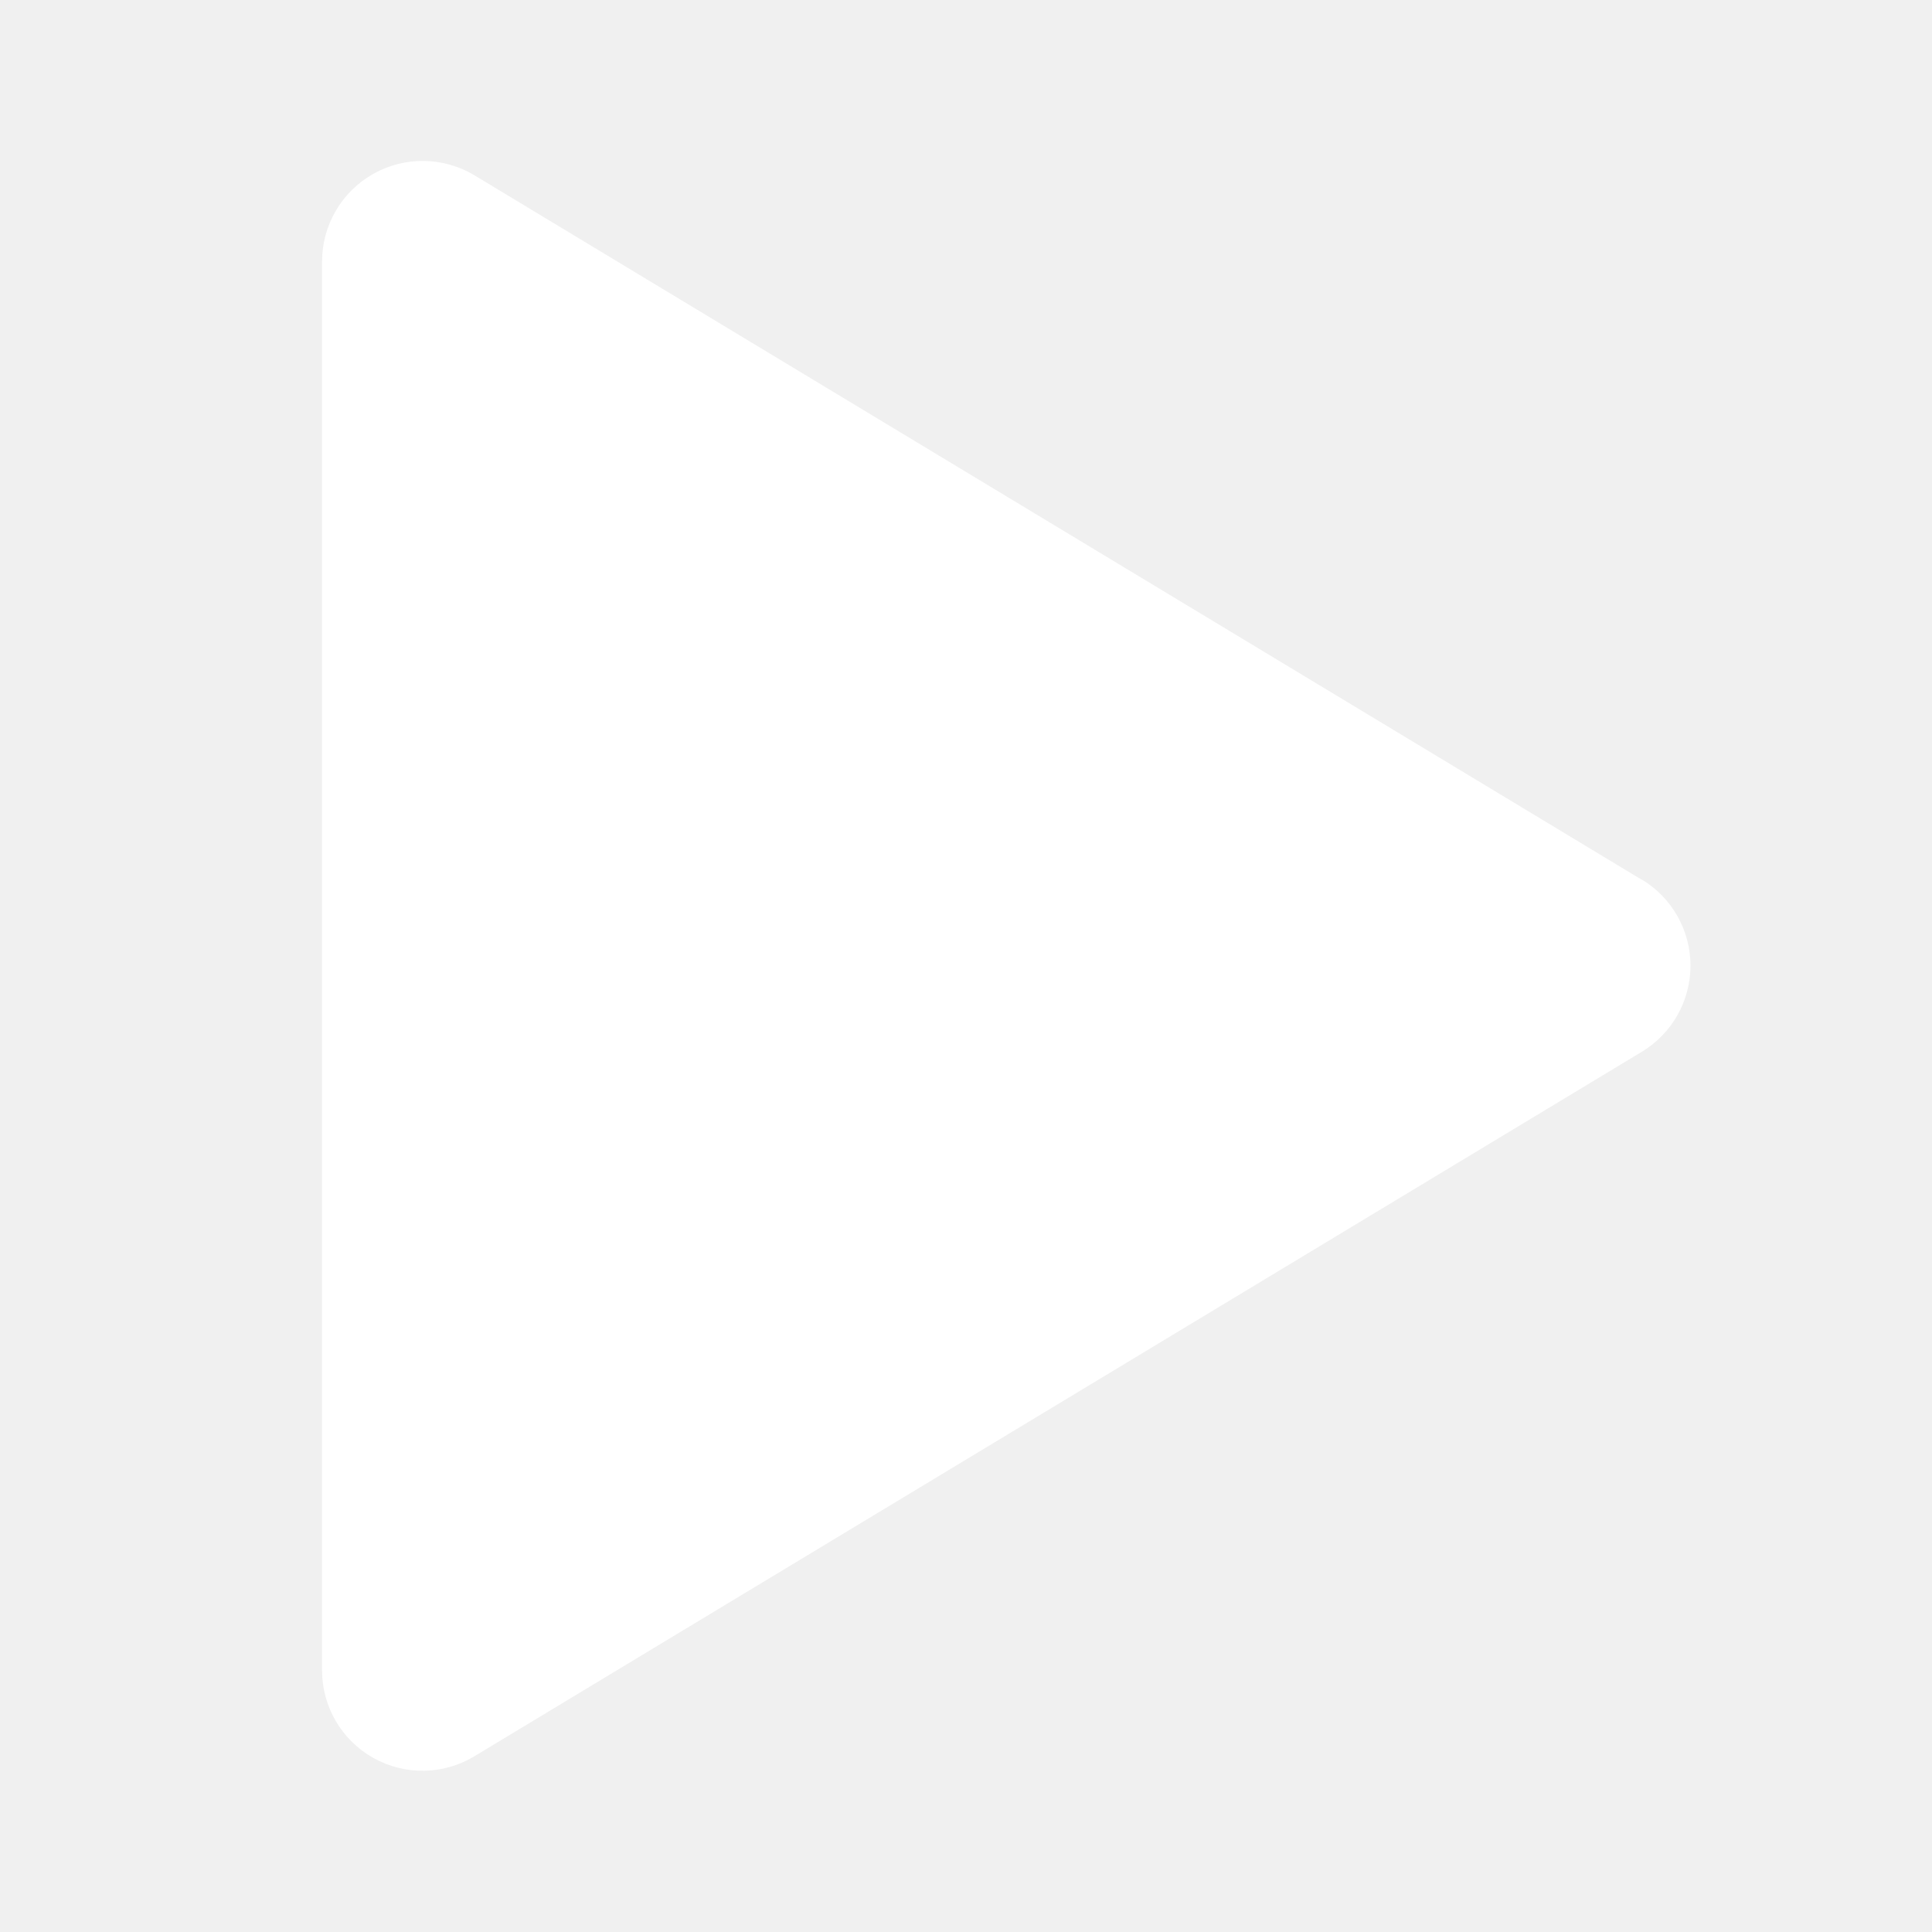
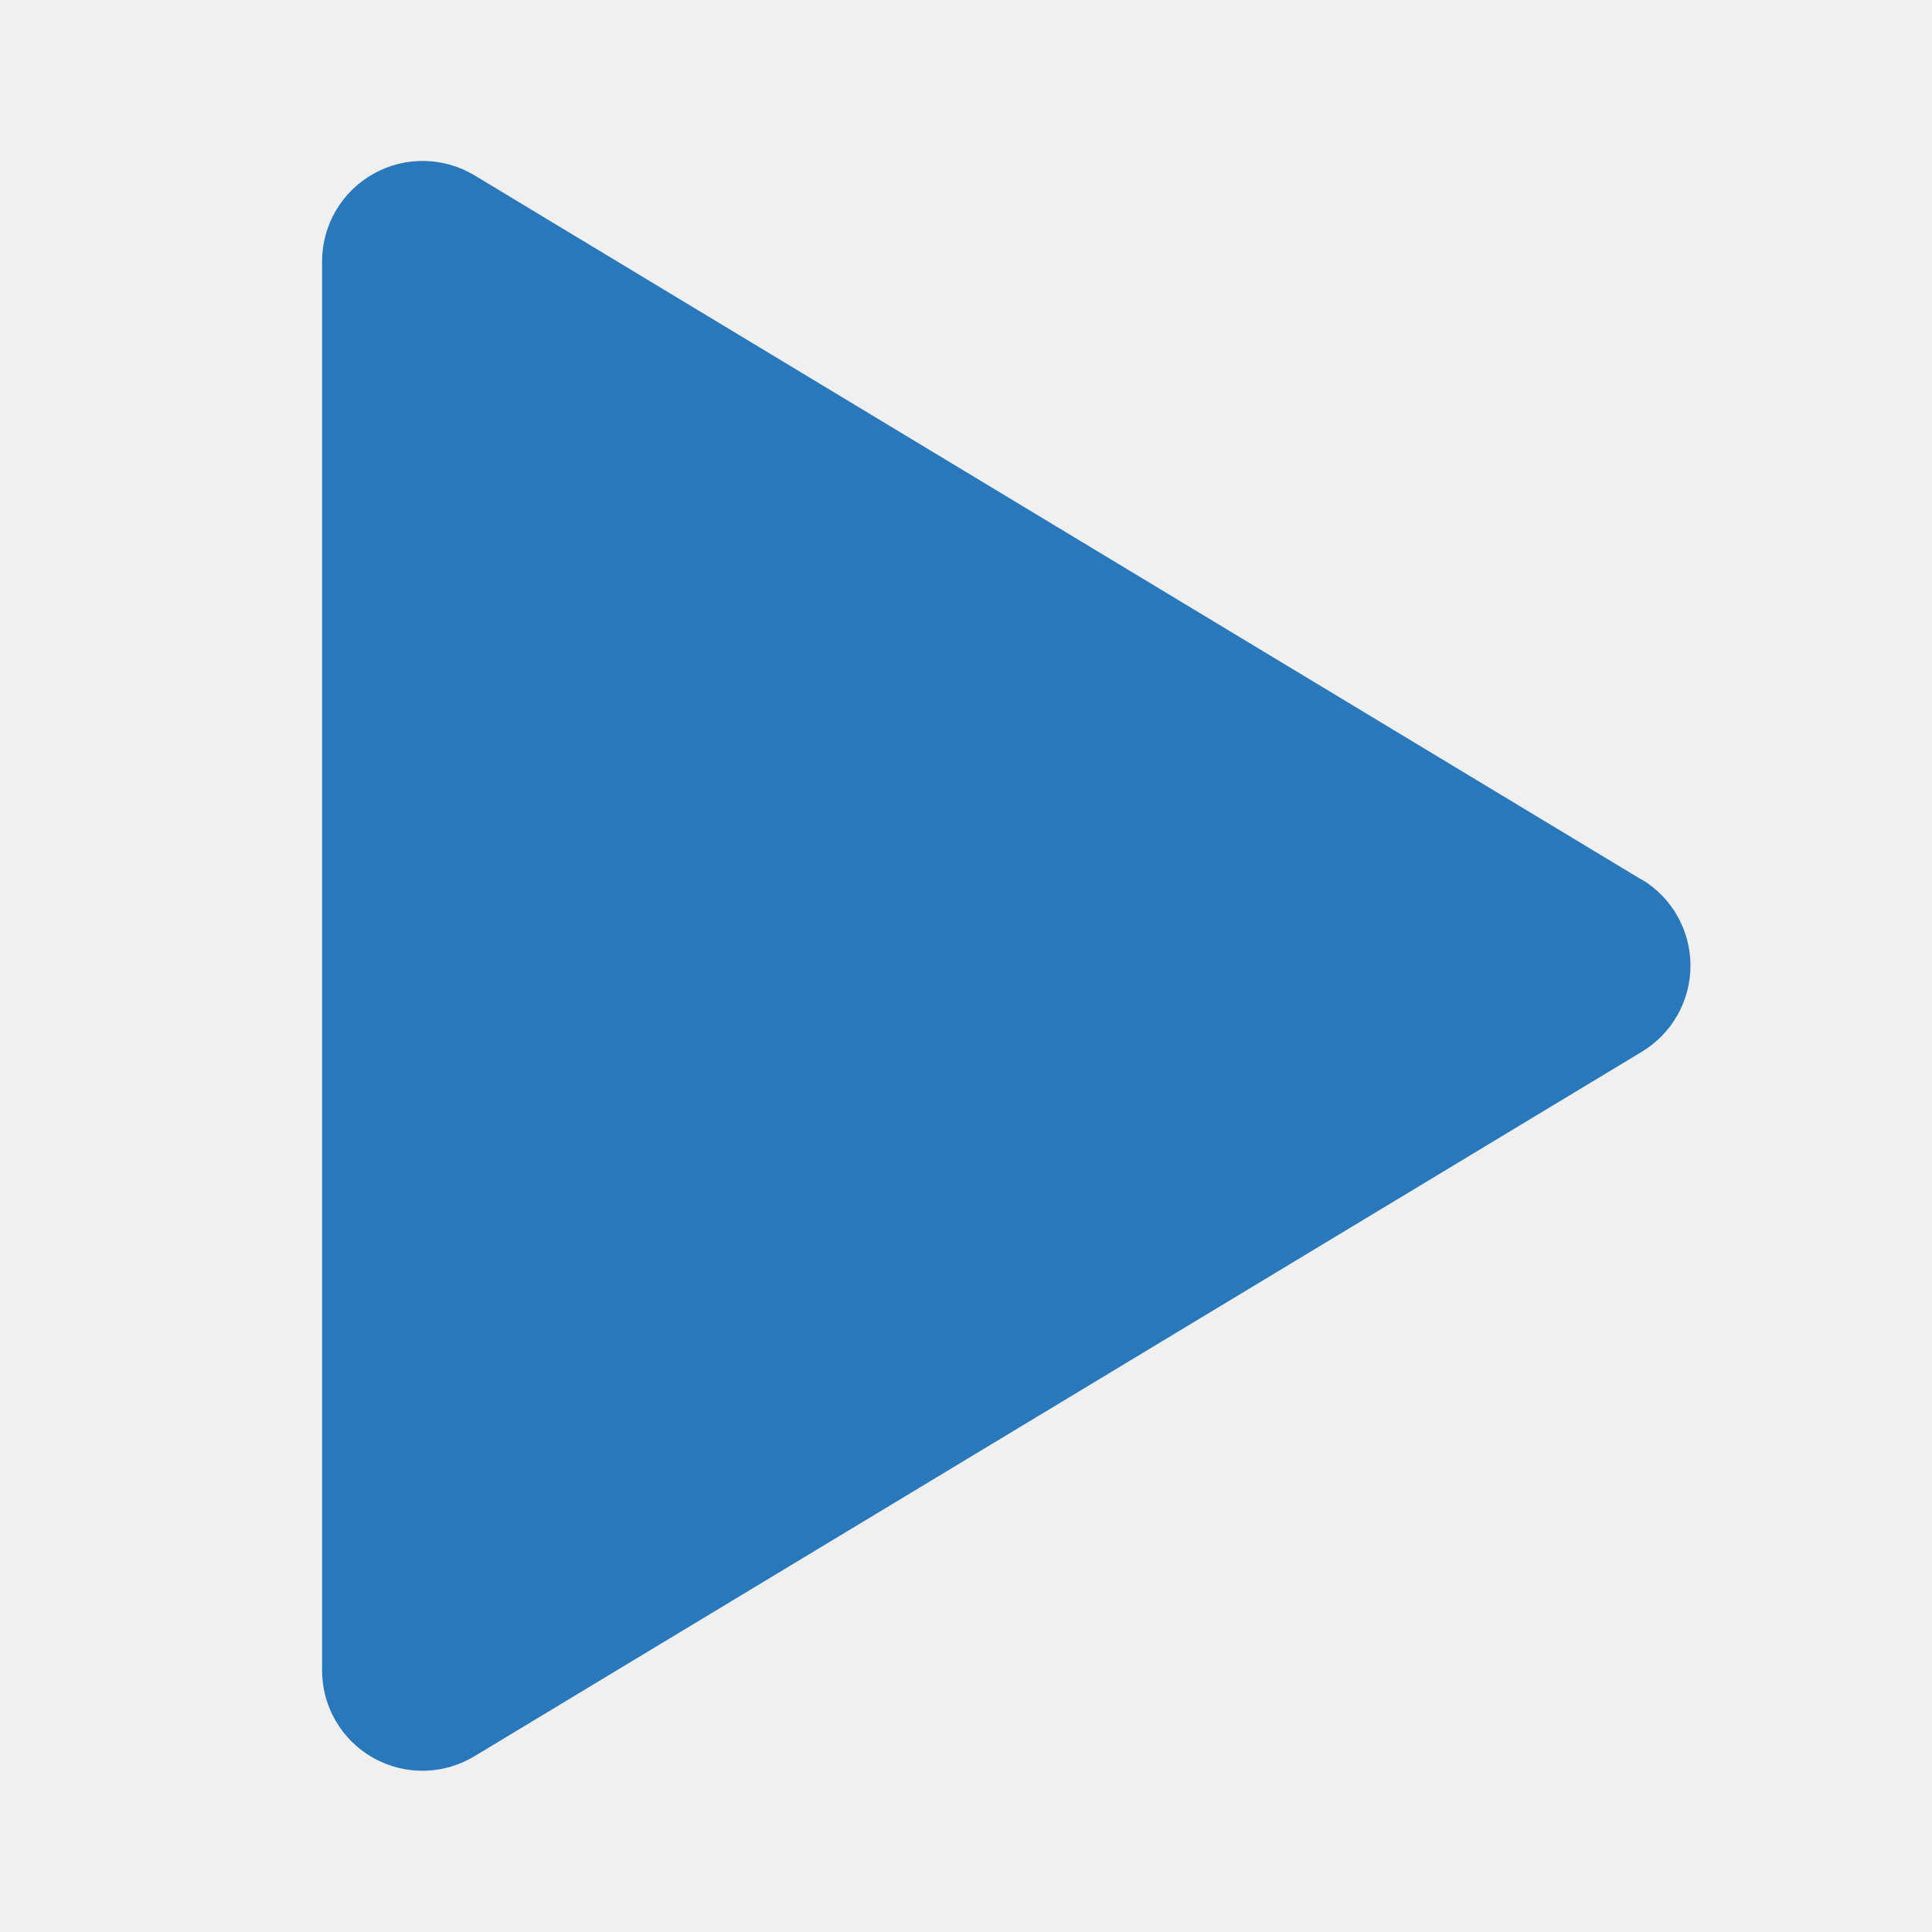
<svg class="icon" viewBox="0 0 1024 1024" width="36" height="36">
-   <path d="M870.2 466.3l-618.6-373.3a53.3 53.3 0 0 0-80.9 45.6v746.56a53.2 53.2 0 0 0 80.9 45.6l618.6-373.3a53.3 53.3 0 0 0 0-91.3z" fill="#ffffff" />
+   <path d="M870.2 466.3l-618.6-373.3a53.3 53.3 0 0 0-80.9 45.6v746.56a53.2 53.2 0 0 0 80.9 45.6l618.6-373.3a53.3 53.3 0 0 0 0-91.3z" fill="#2878bb" />
</svg>
